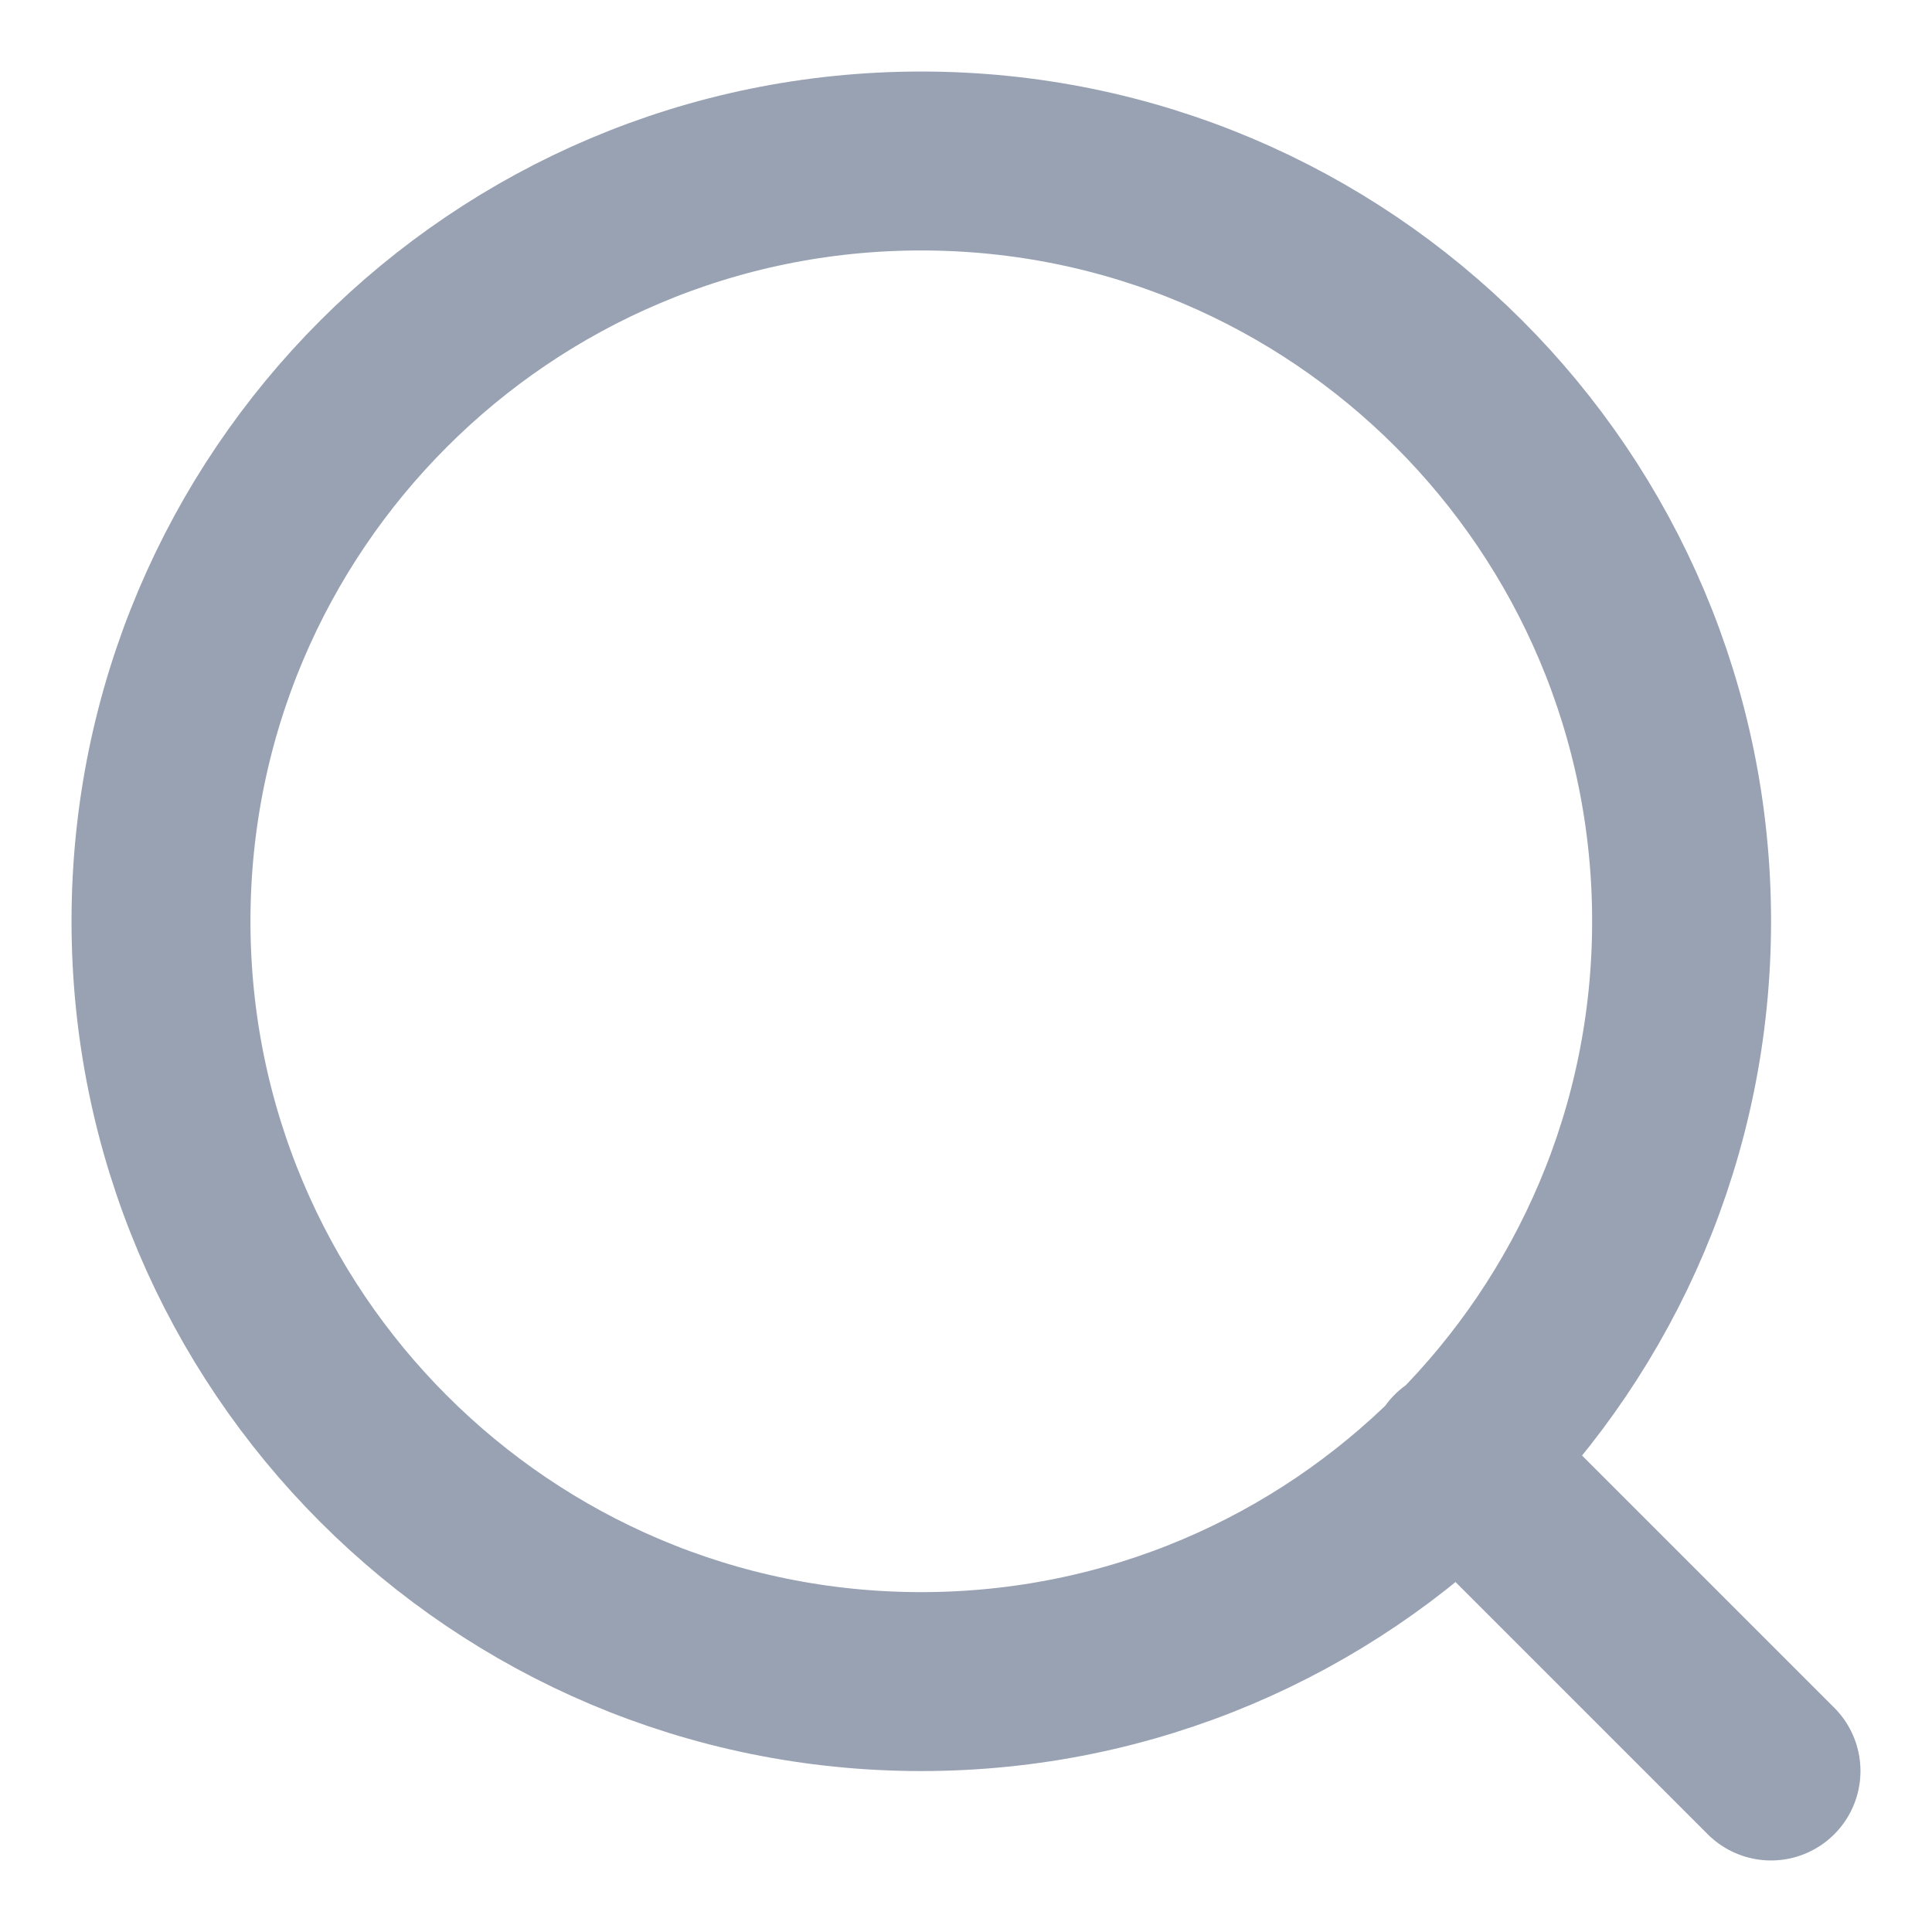
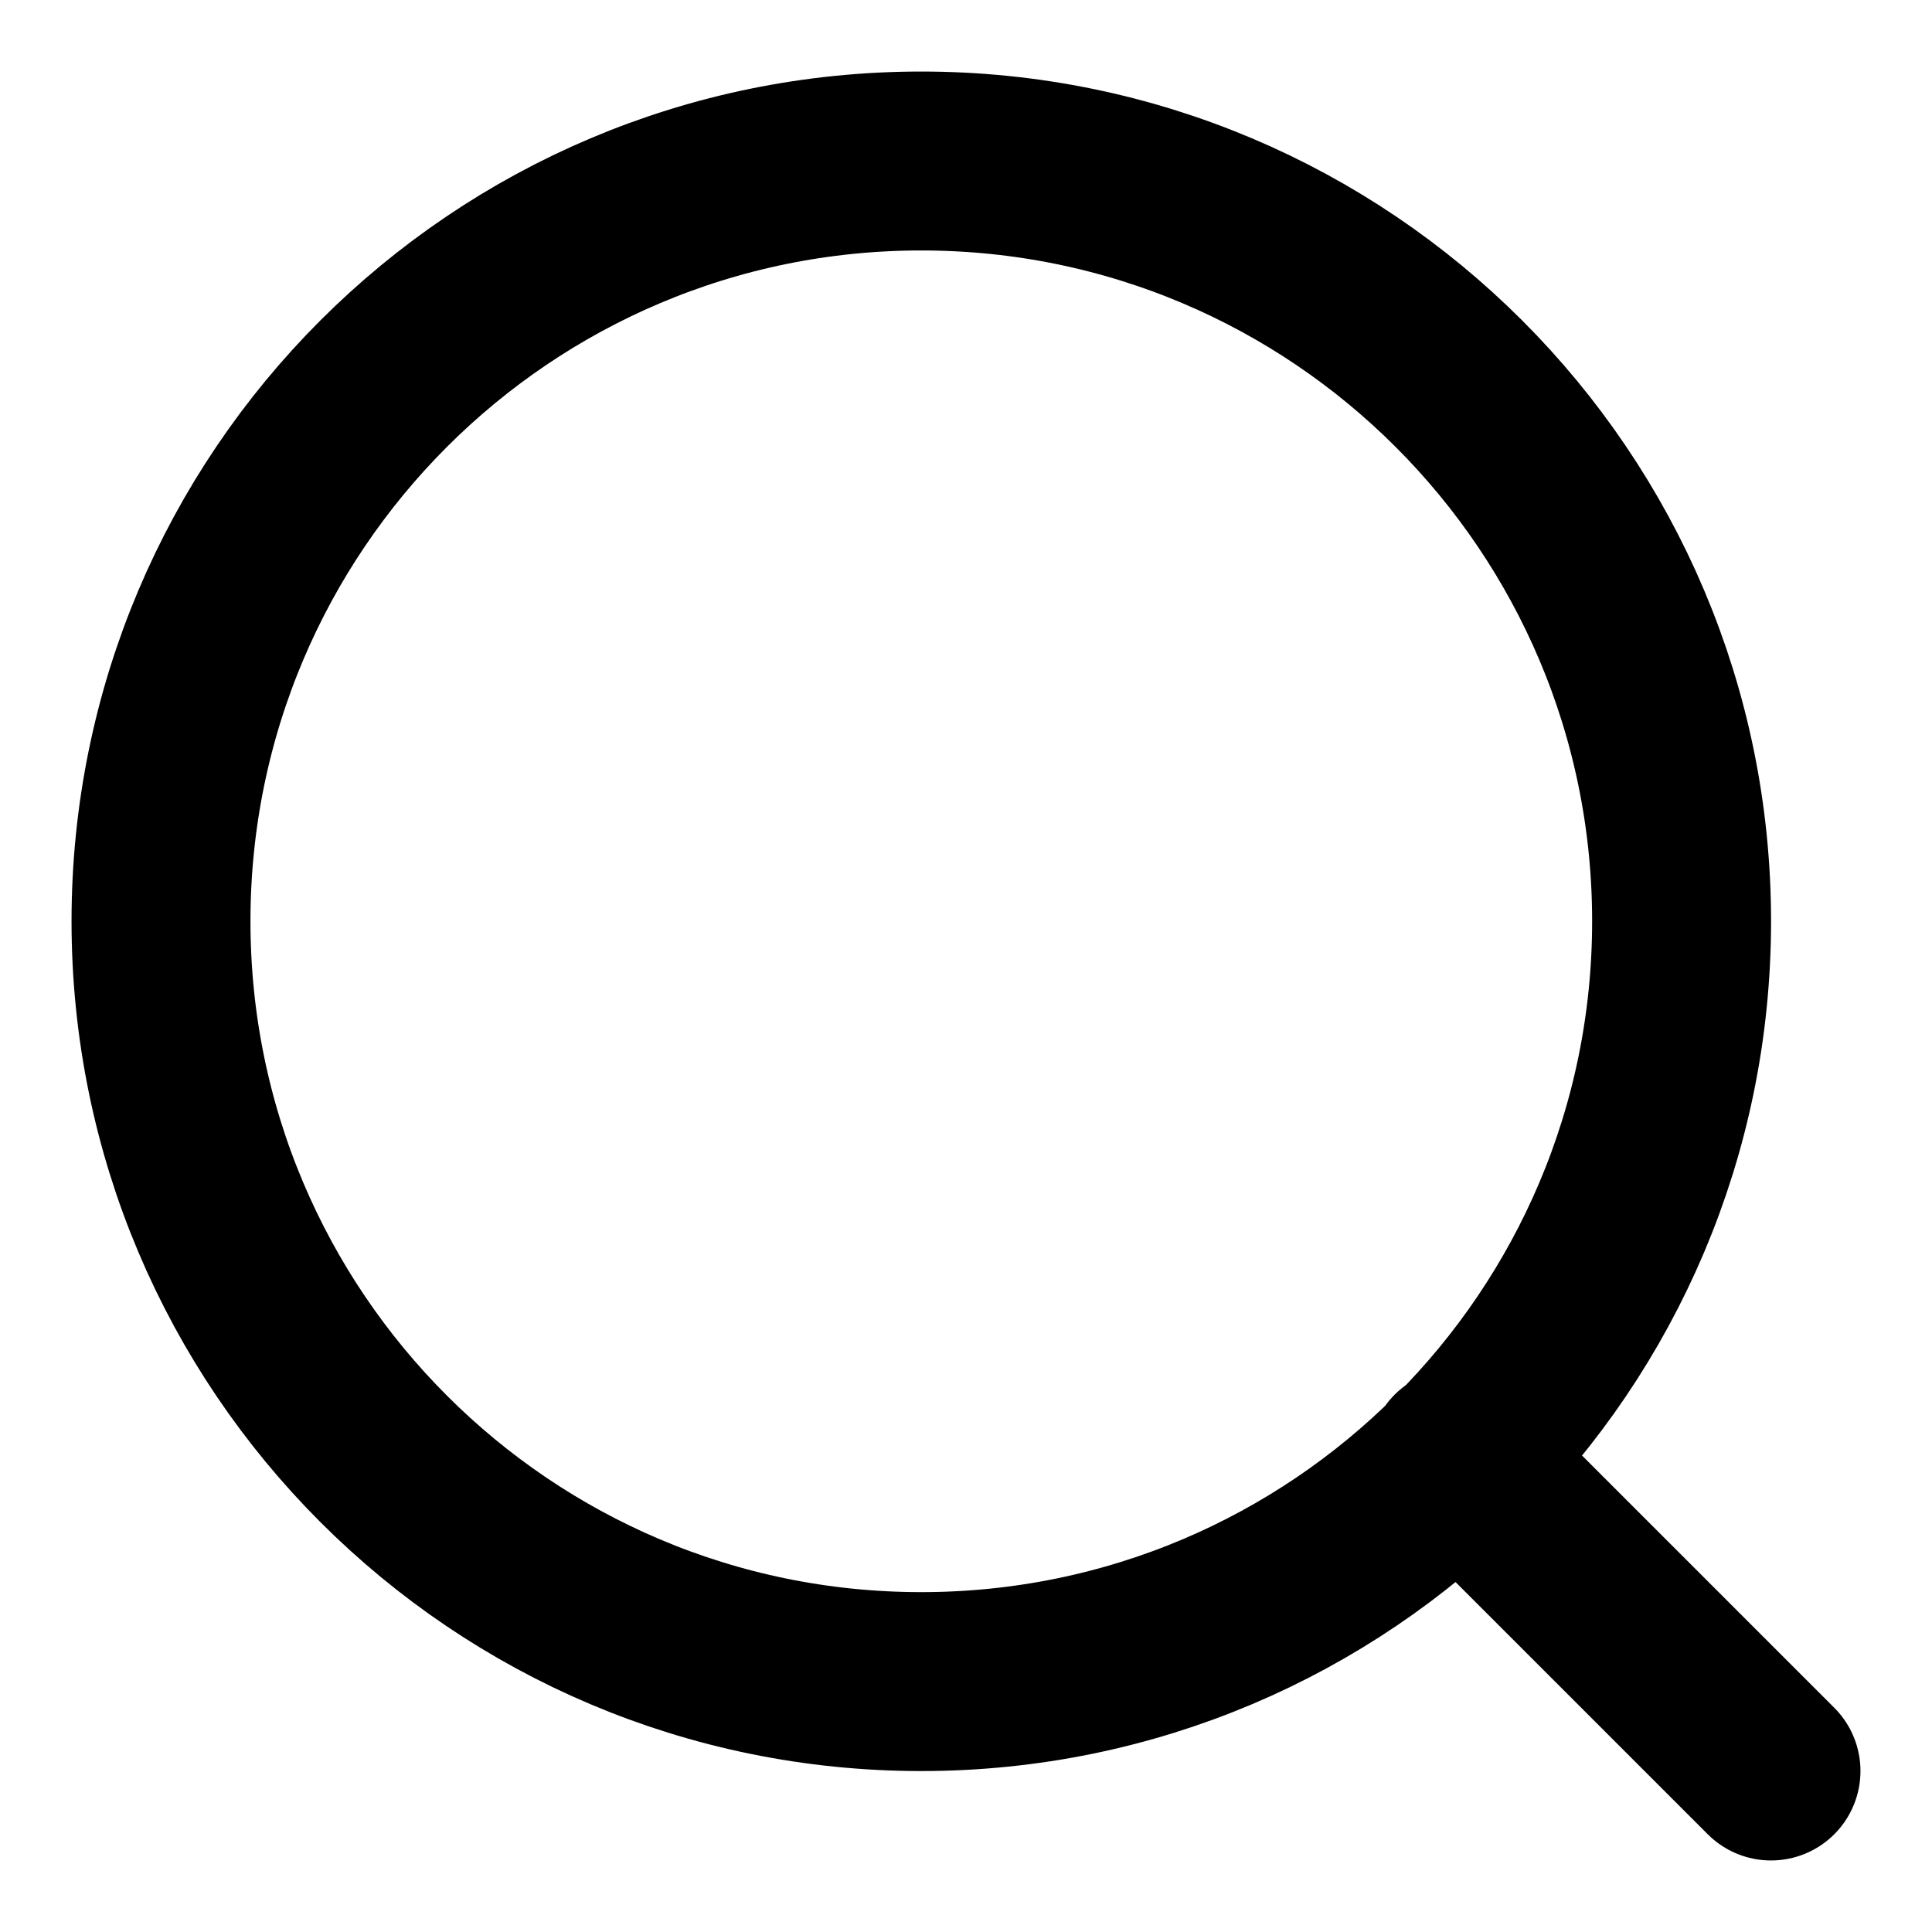
<svg xmlns="http://www.w3.org/2000/svg" width="18" height="18" viewBox="0 0 18 18" fill="none">
-   <path d="M16.5 16.5L13.583 13.583M15.667 8.583C15.667 12.495 12.495 15.667 8.583 15.667C4.671 15.667 1.5 12.495 1.5 8.583C1.5 4.671 4.671 1.5 8.583 1.5C12.495 1.5 15.667 4.671 15.667 8.583Z" stroke="#98A2B3" stroke-width="1.667" stroke-linecap="round" stroke-linejoin="round" />
+   <path d="M16.5 16.5L13.583 13.583M15.667 8.583C15.667 12.495 12.495 15.667 8.583 15.667C4.671 15.667 1.5 12.495 1.5 8.583C1.5 4.671 4.671 1.5 8.583 1.5C12.495 1.5 15.667 4.671 15.667 8.583Z" stroke="currentColor" stroke-width="1.667" stroke-linecap="round" stroke-linejoin="round" />
</svg>
